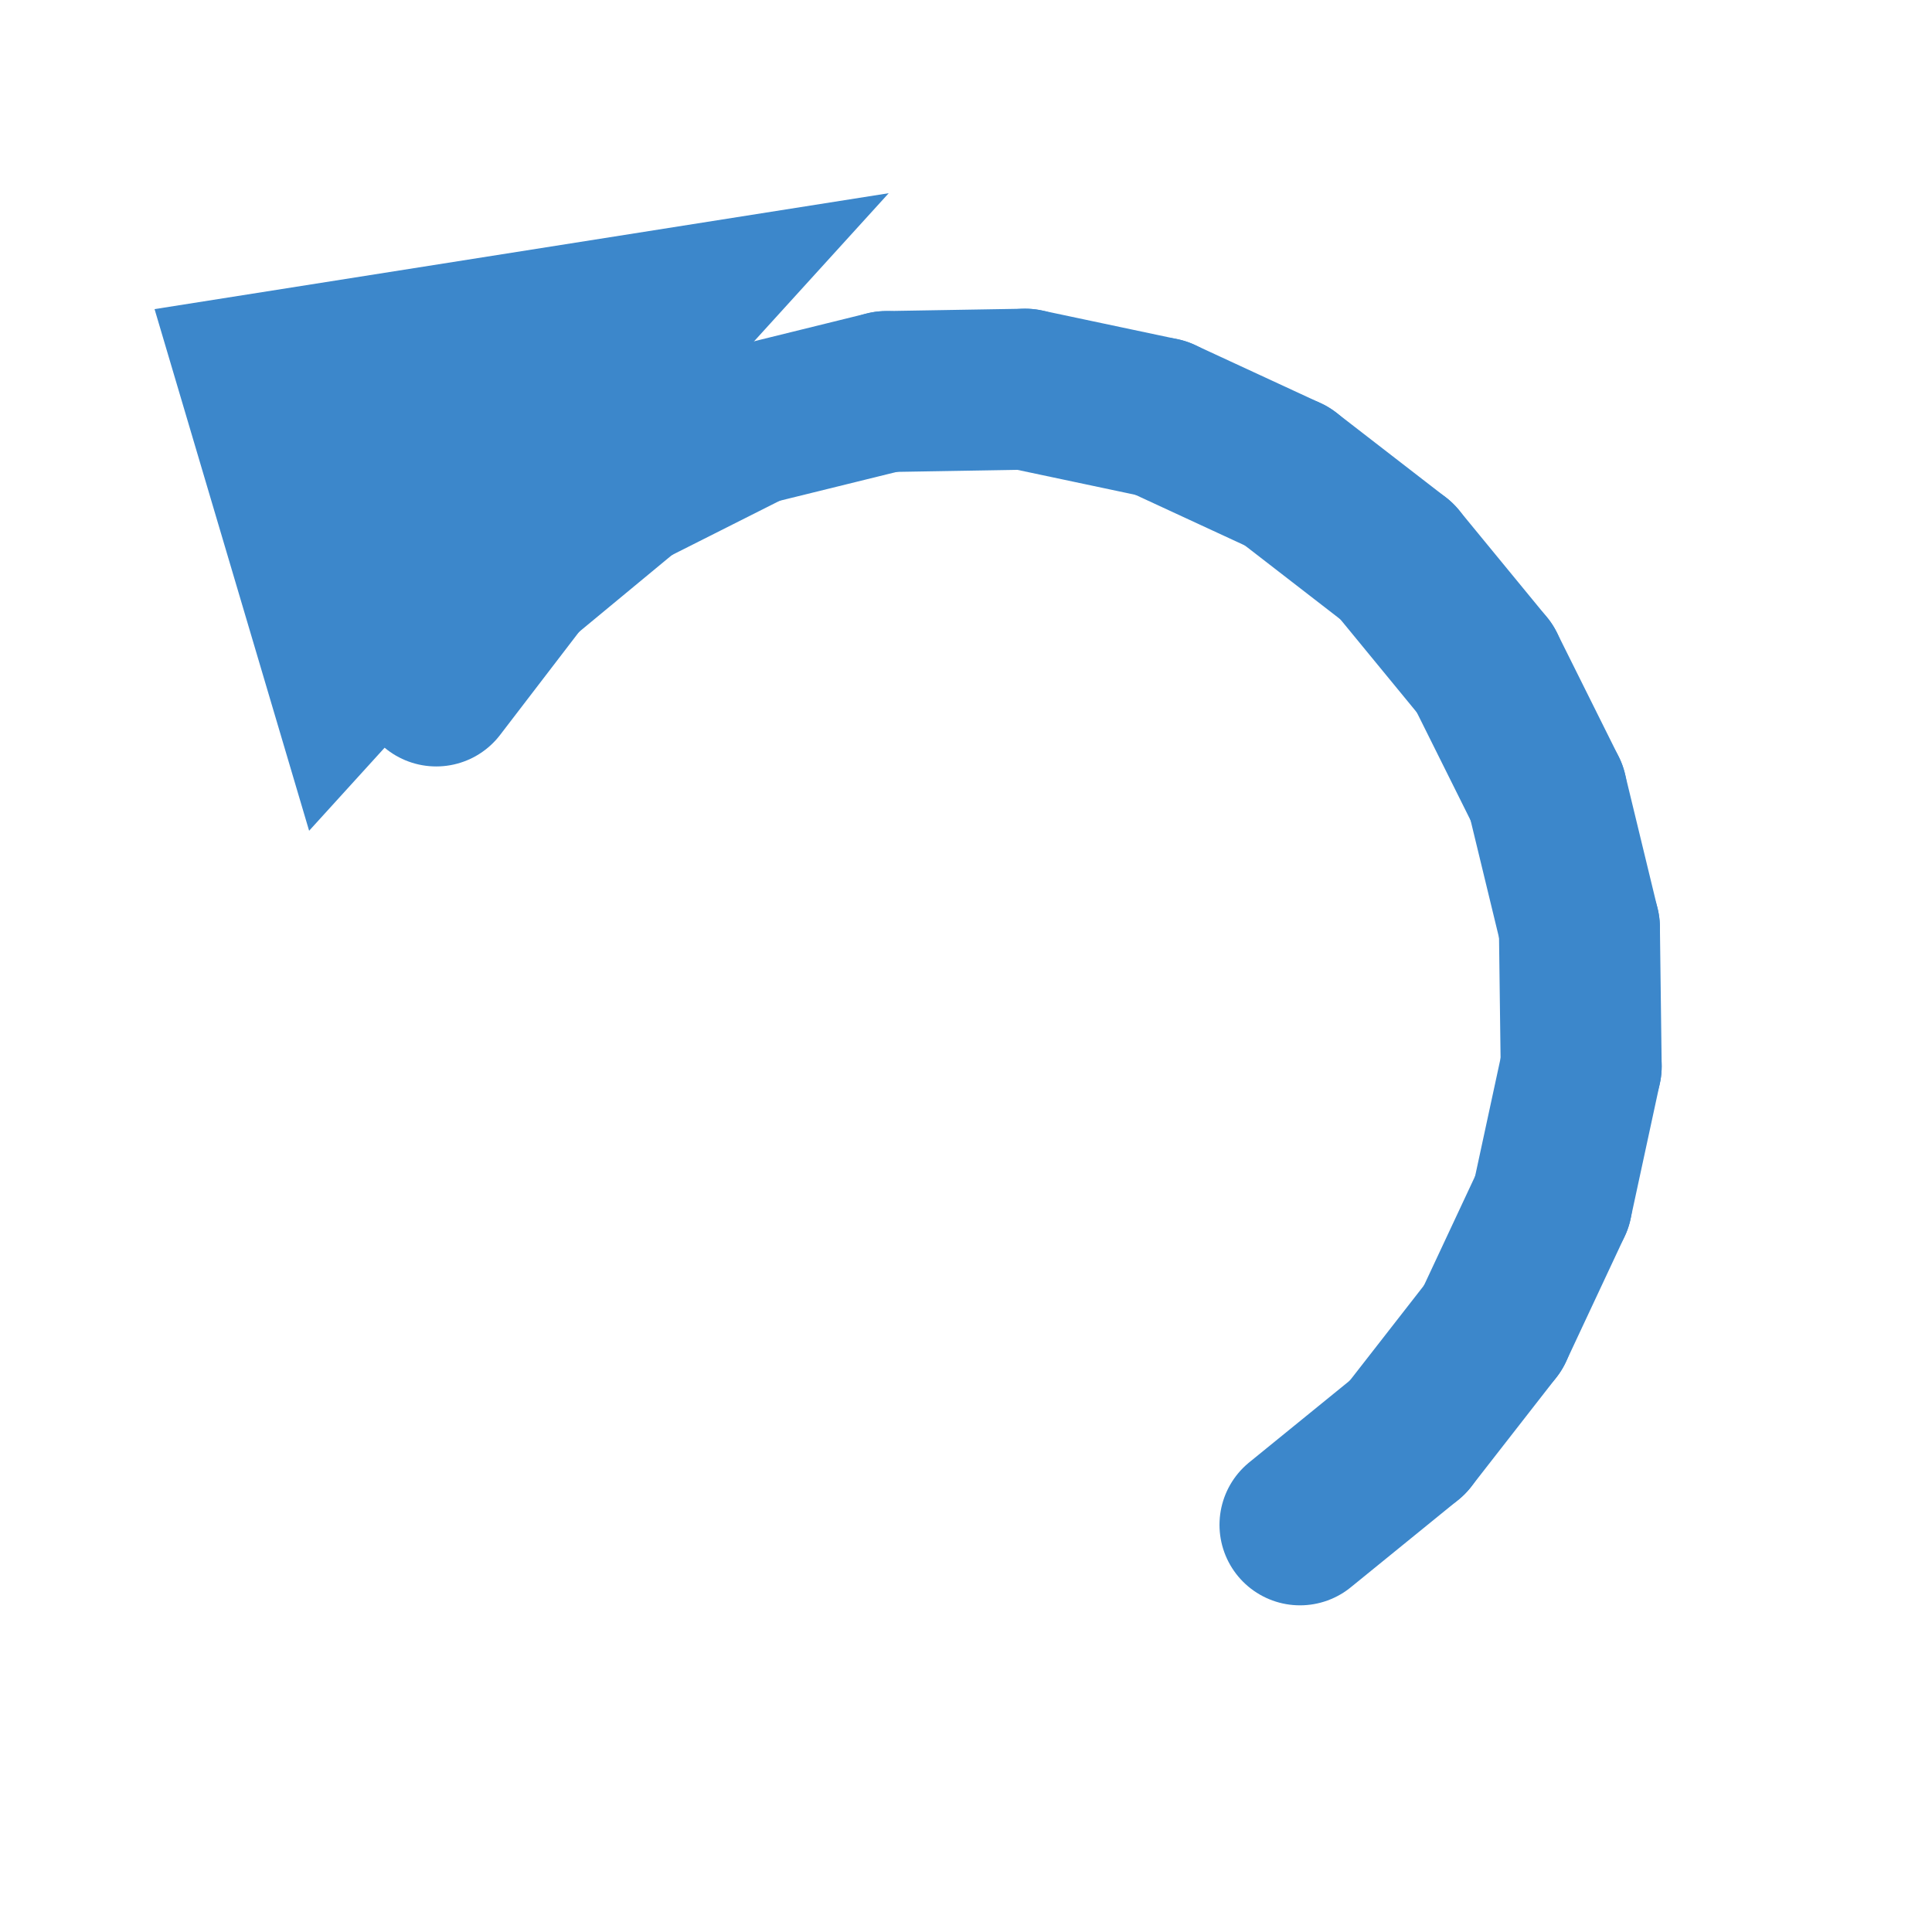
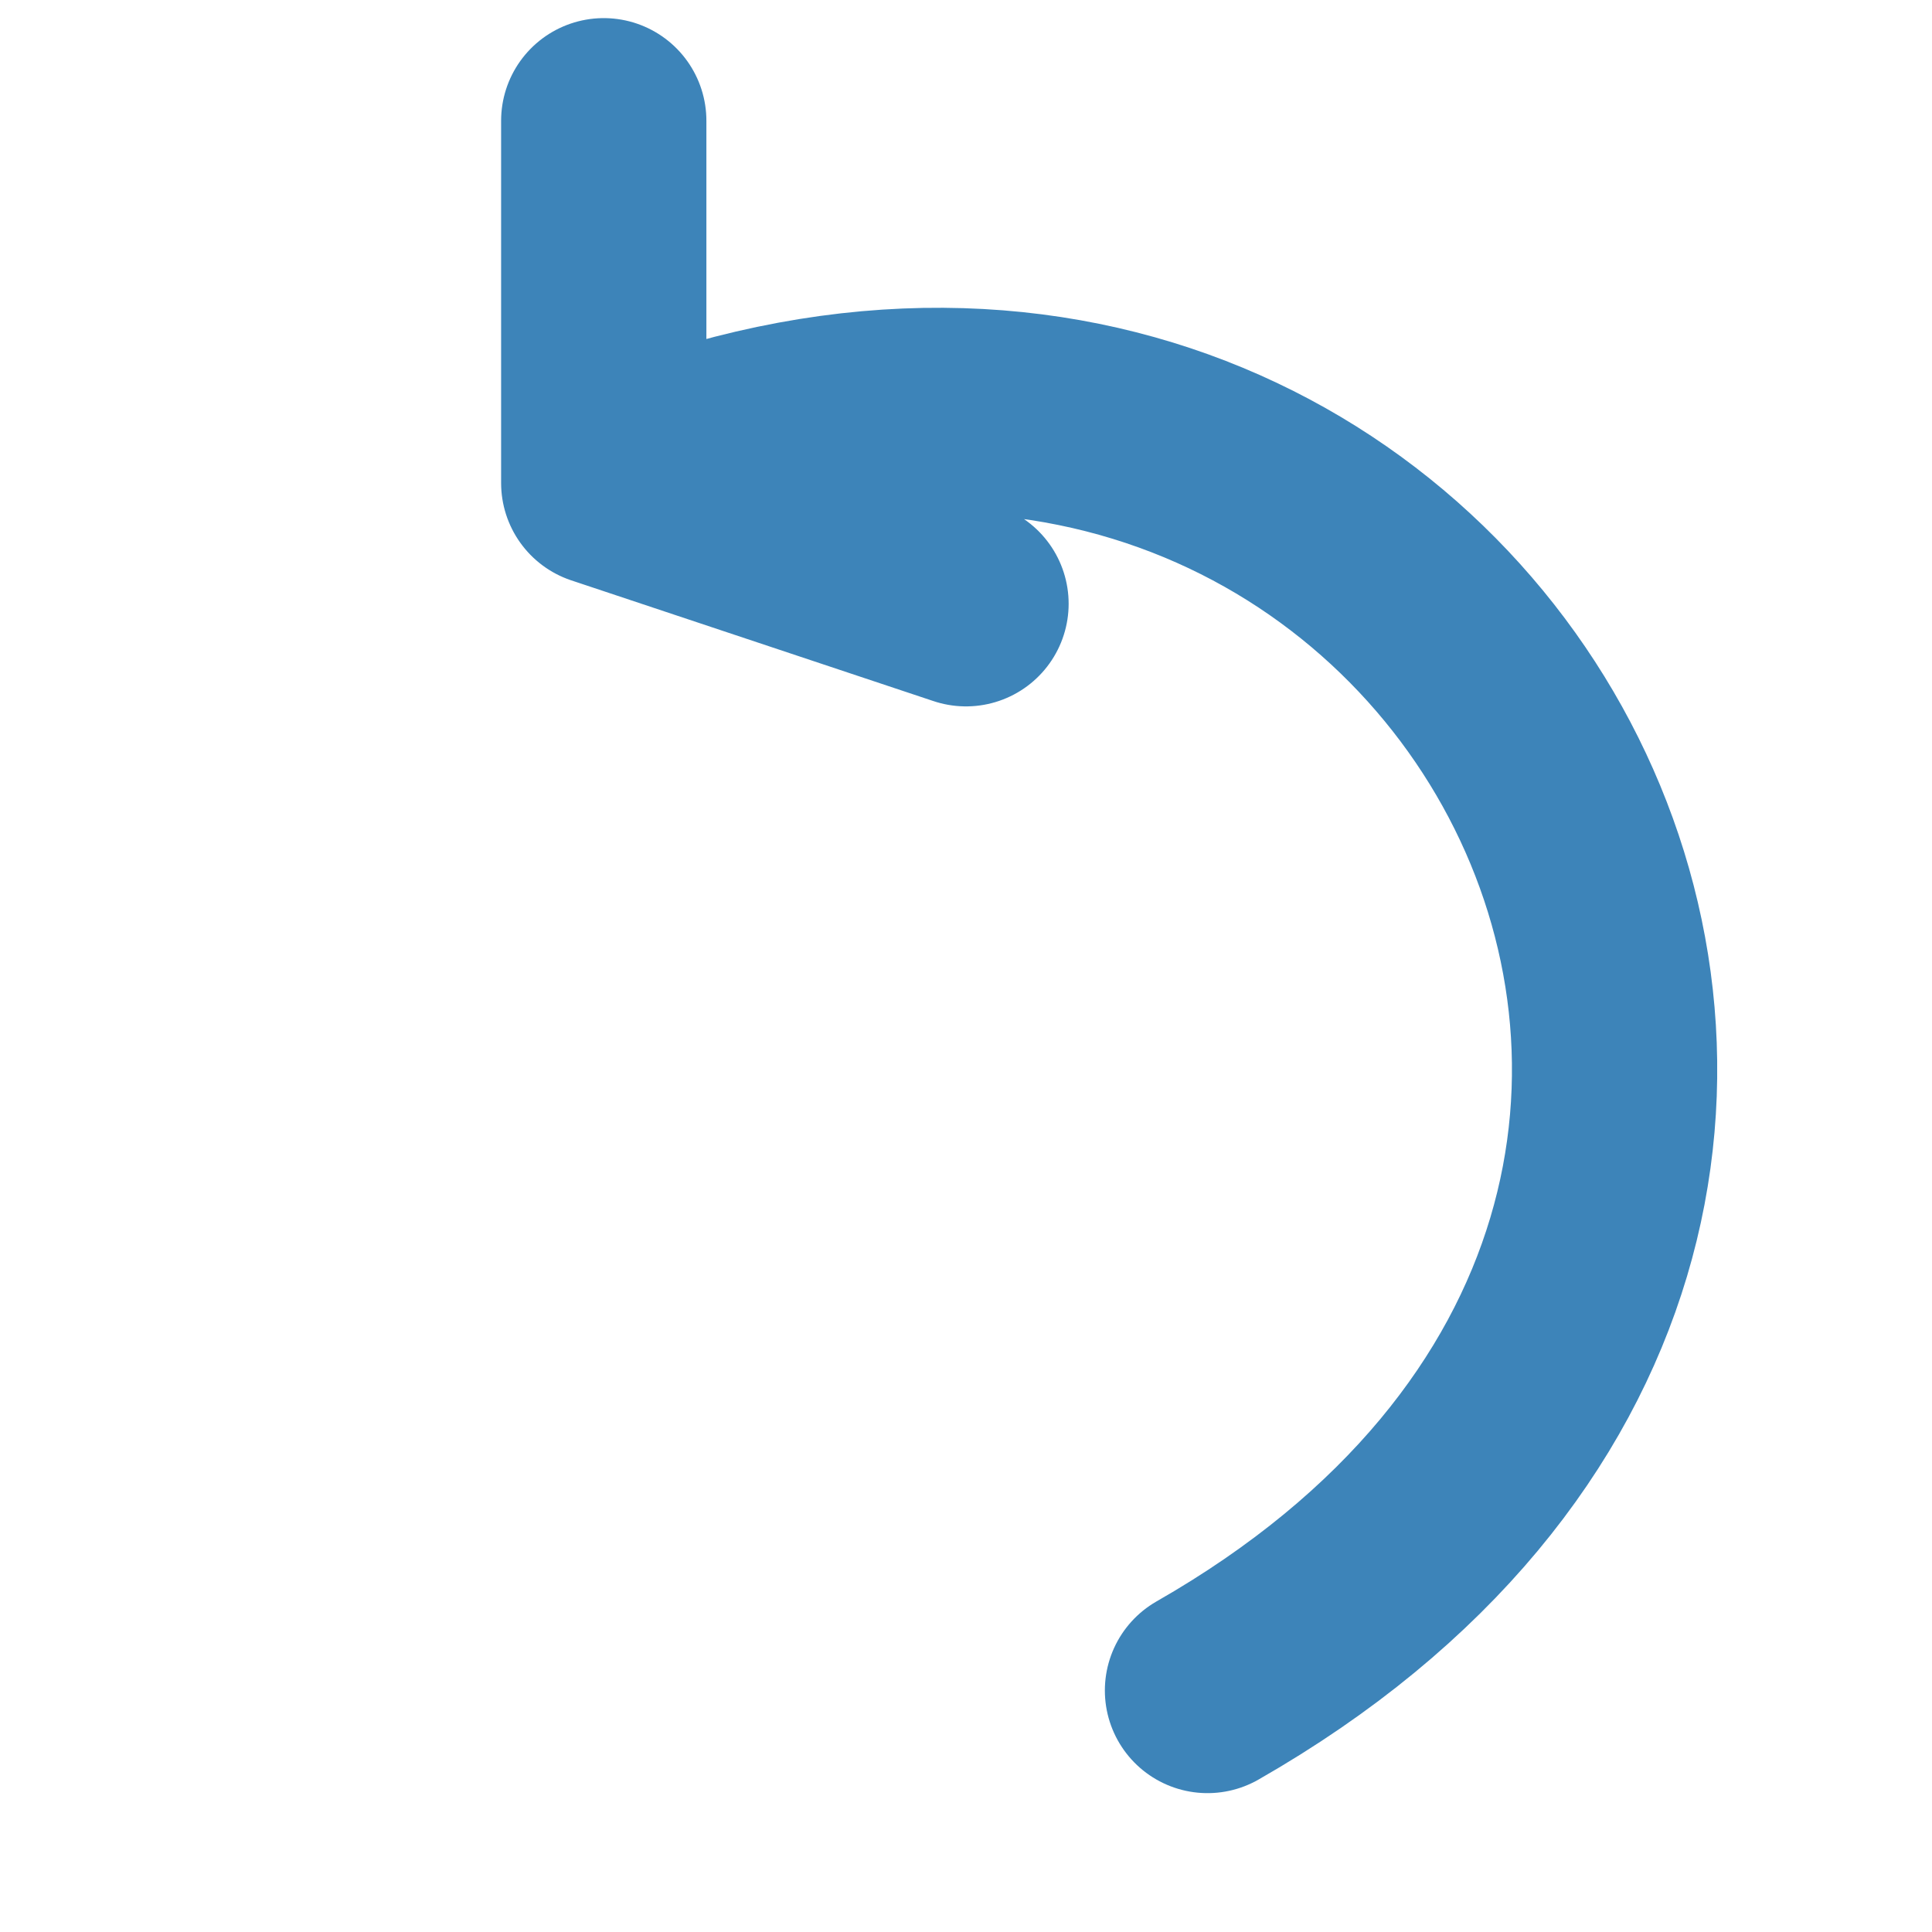
<svg xmlns="http://www.w3.org/2000/svg" width="24" height="24" viewBox="0 0 24 24">
-   <path d="M5.419 8.521 L6.468 7.152" fill="none" stroke="#3c87cb" stroke-width="2" stroke-linecap="round" />
-   <path d="M6.468 7.152 L7.796 6.053" fill="none" stroke="#3c87cb" stroke-width="2" stroke-linecap="round" />
-   <path d="M7.796 6.053 L9.336 5.277" fill="none" stroke="#3c87cb" stroke-width="2" stroke-linecap="round" />
-   <path d="M9.336 5.277 L11.011 4.864" fill="none" stroke="#3c87cb" stroke-width="2" stroke-linecap="round" />
-   <path d="M11.011 4.864 L12.735 4.835" fill="none" stroke="#3c87cb" stroke-width="2" stroke-linecap="round" />
-   <path d="M12.735 4.835 L14.422 5.192" fill="none" stroke="#3c87cb" stroke-width="2" stroke-linecap="round" />
-   <path d="M14.422 5.192 L15.987 5.916" fill="none" stroke="#3c87cb" stroke-width="2" stroke-linecap="round" />
-   <path d="M15.987 5.916 L17.351 6.971" fill="none" stroke="#3c87cb" stroke-width="2" stroke-linecap="round" />
-   <path d="M17.351 6.971 L18.445 8.303" fill="none" stroke="#3c87cb" stroke-width="2" stroke-linecap="round" />
-   <path d="M18.445 8.303 L19.214 9.847" fill="none" stroke="#3c87cb" stroke-width="2" stroke-linecap="round" />
-   <path d="M19.214 9.847 L19.62 11.523" fill="none" stroke="#3c87cb" stroke-width="2" stroke-linecap="round" />
-   <path d="M19.62 11.523 L19.642 13.247" fill="none" stroke="#3c87cb" stroke-width="2" stroke-linecap="round" />
-   <path d="M19.642 13.247 L19.278 14.932" fill="none" stroke="#3c87cb" stroke-width="2" stroke-linecap="round" />
-   <path d="M19.278 14.932 L18.547 16.494" fill="none" stroke="#3c87cb" stroke-width="2" stroke-linecap="round" />
-   <path d="M18.547 16.494 L17.487 17.854" fill="none" stroke="#3c87cb" stroke-width="2" stroke-linecap="round" />
-   <path d="M17.487 17.854 L16.149 18.942" fill="none" stroke="#3c87cb" stroke-width="2" stroke-linecap="round" />
-   <polygon points="1.92,3.84 11.04,2.4 3.84,10.32 " fill="#3c87cb" stroke="none" stroke-width="1" />
+   <path d="M5 4 C12 1 17 10 10 14 M5 4 L5 1 M5 4 L8 5" fill="none" stroke="#3d84b9" stroke-width="1.7" stroke-linecap="round" stroke-linejoin="round" transform="scale(1.5)" />
</svg>
